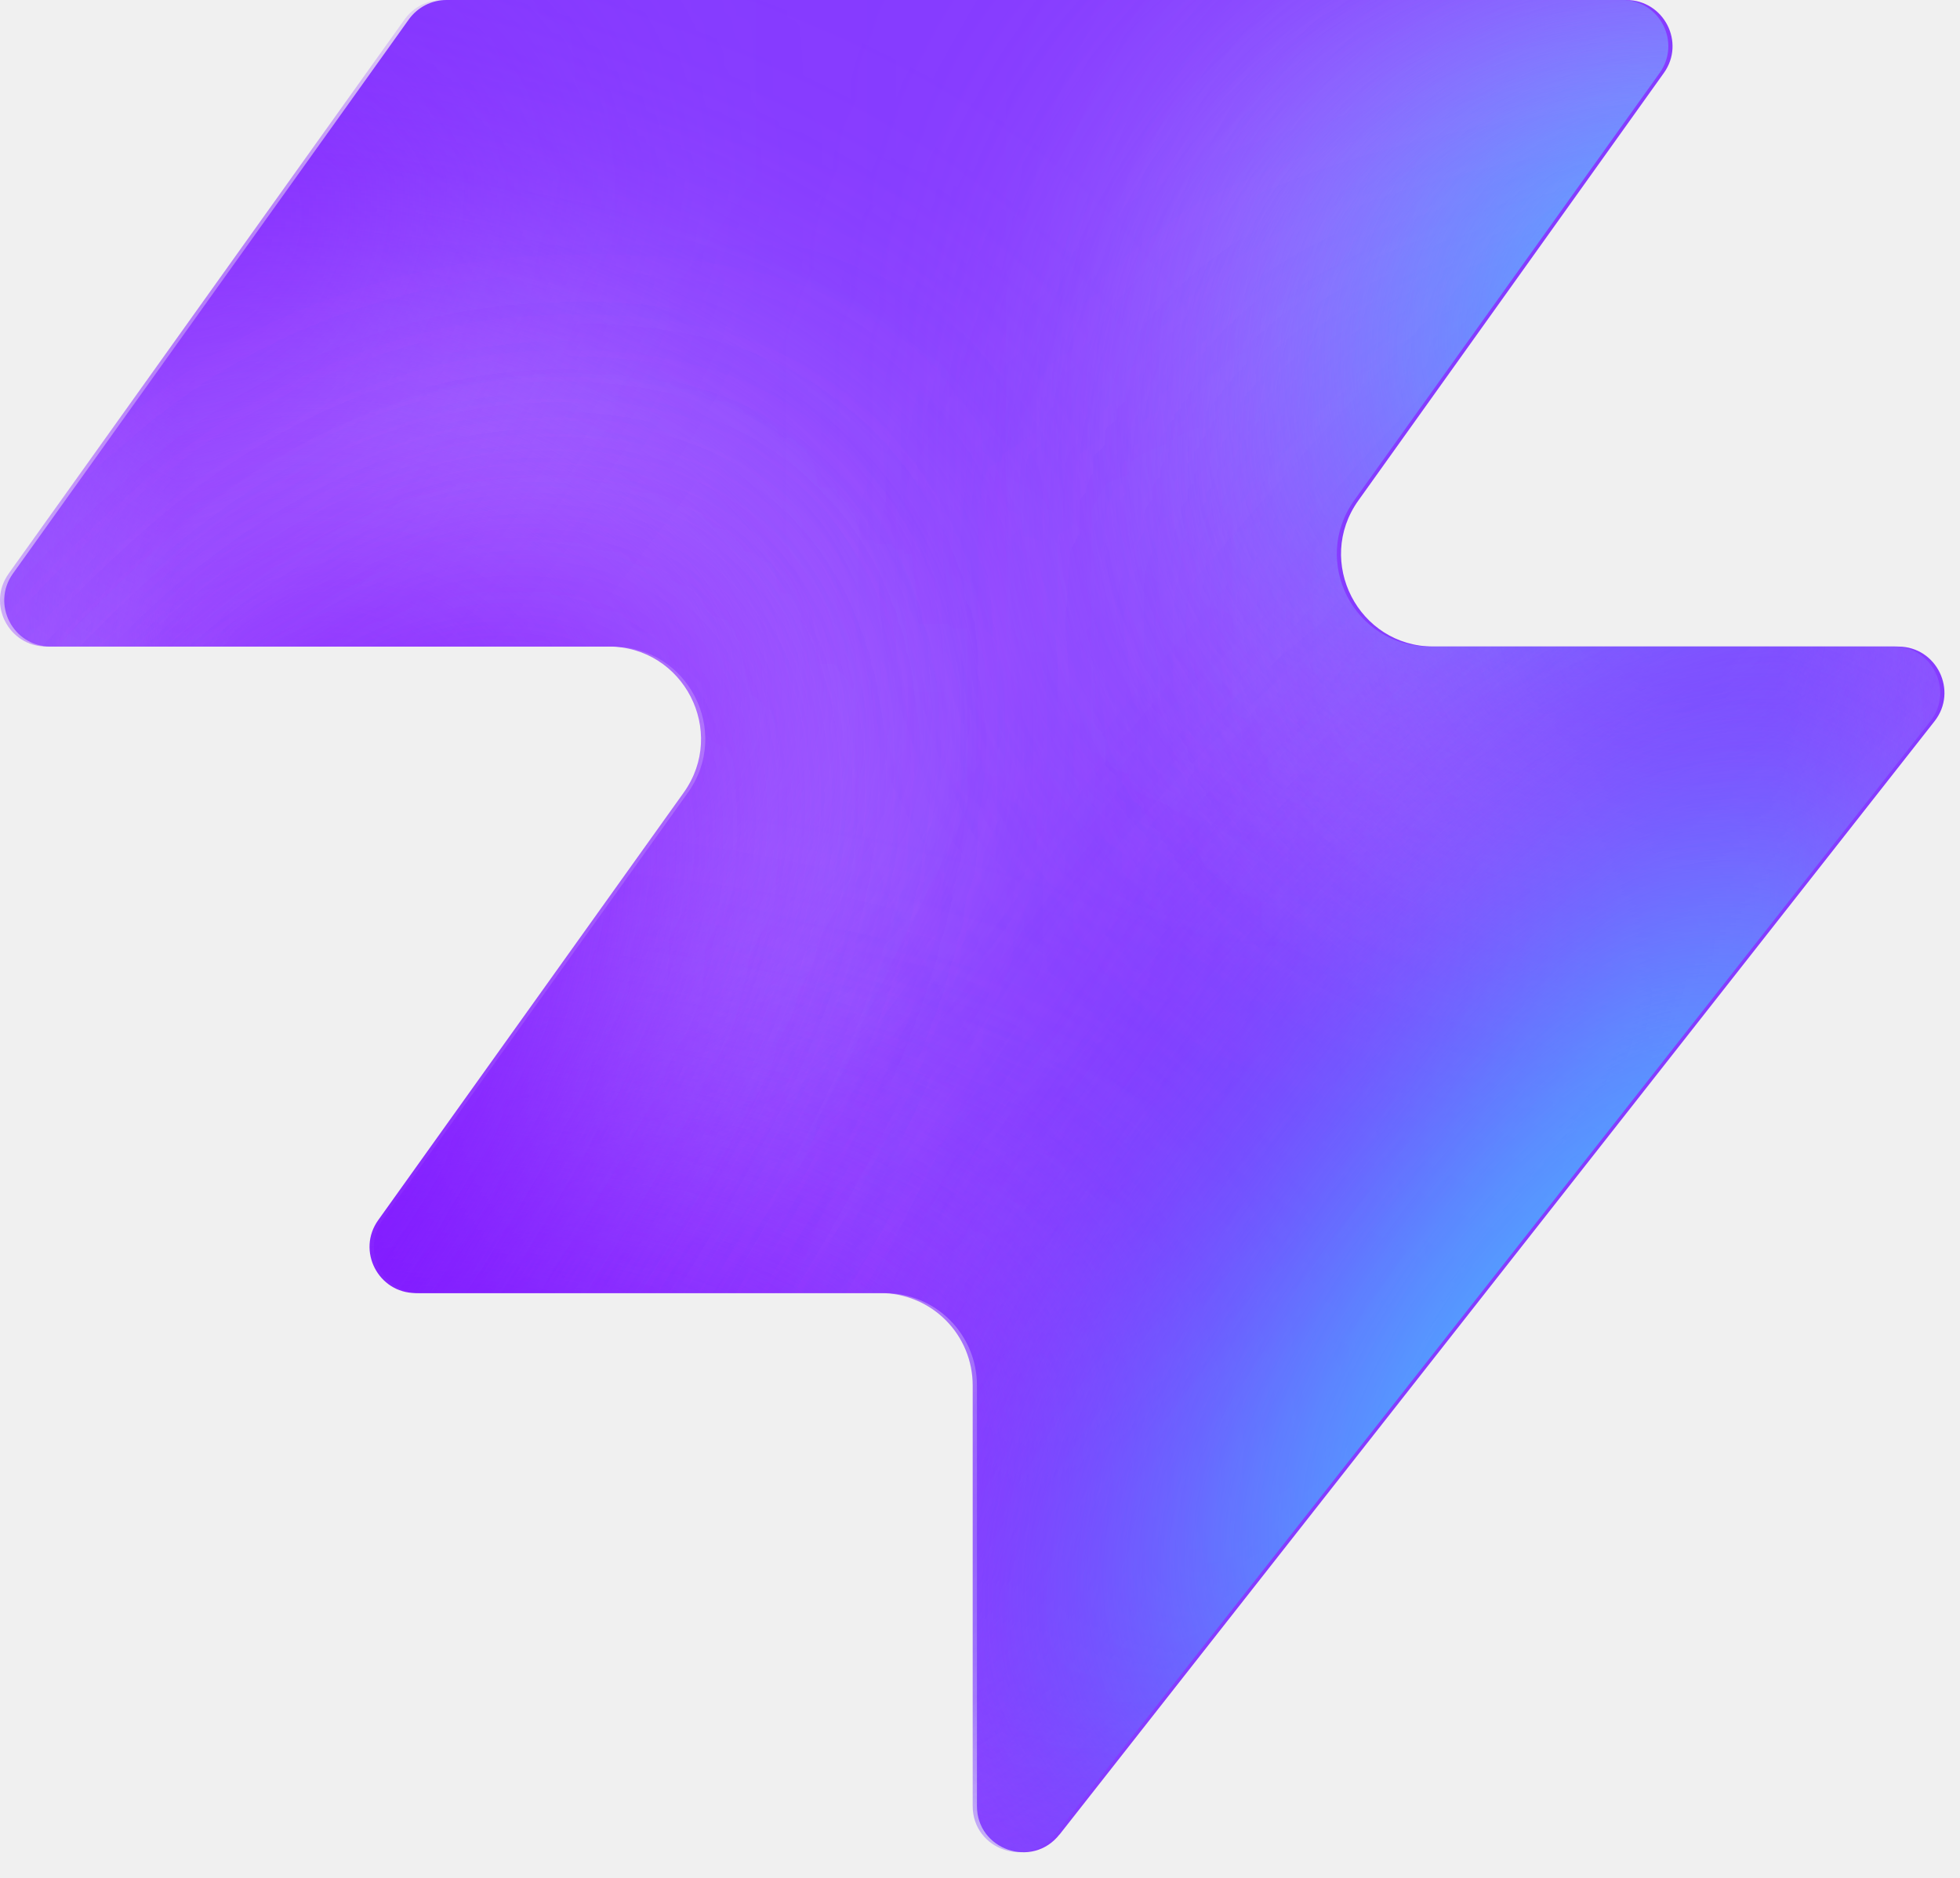
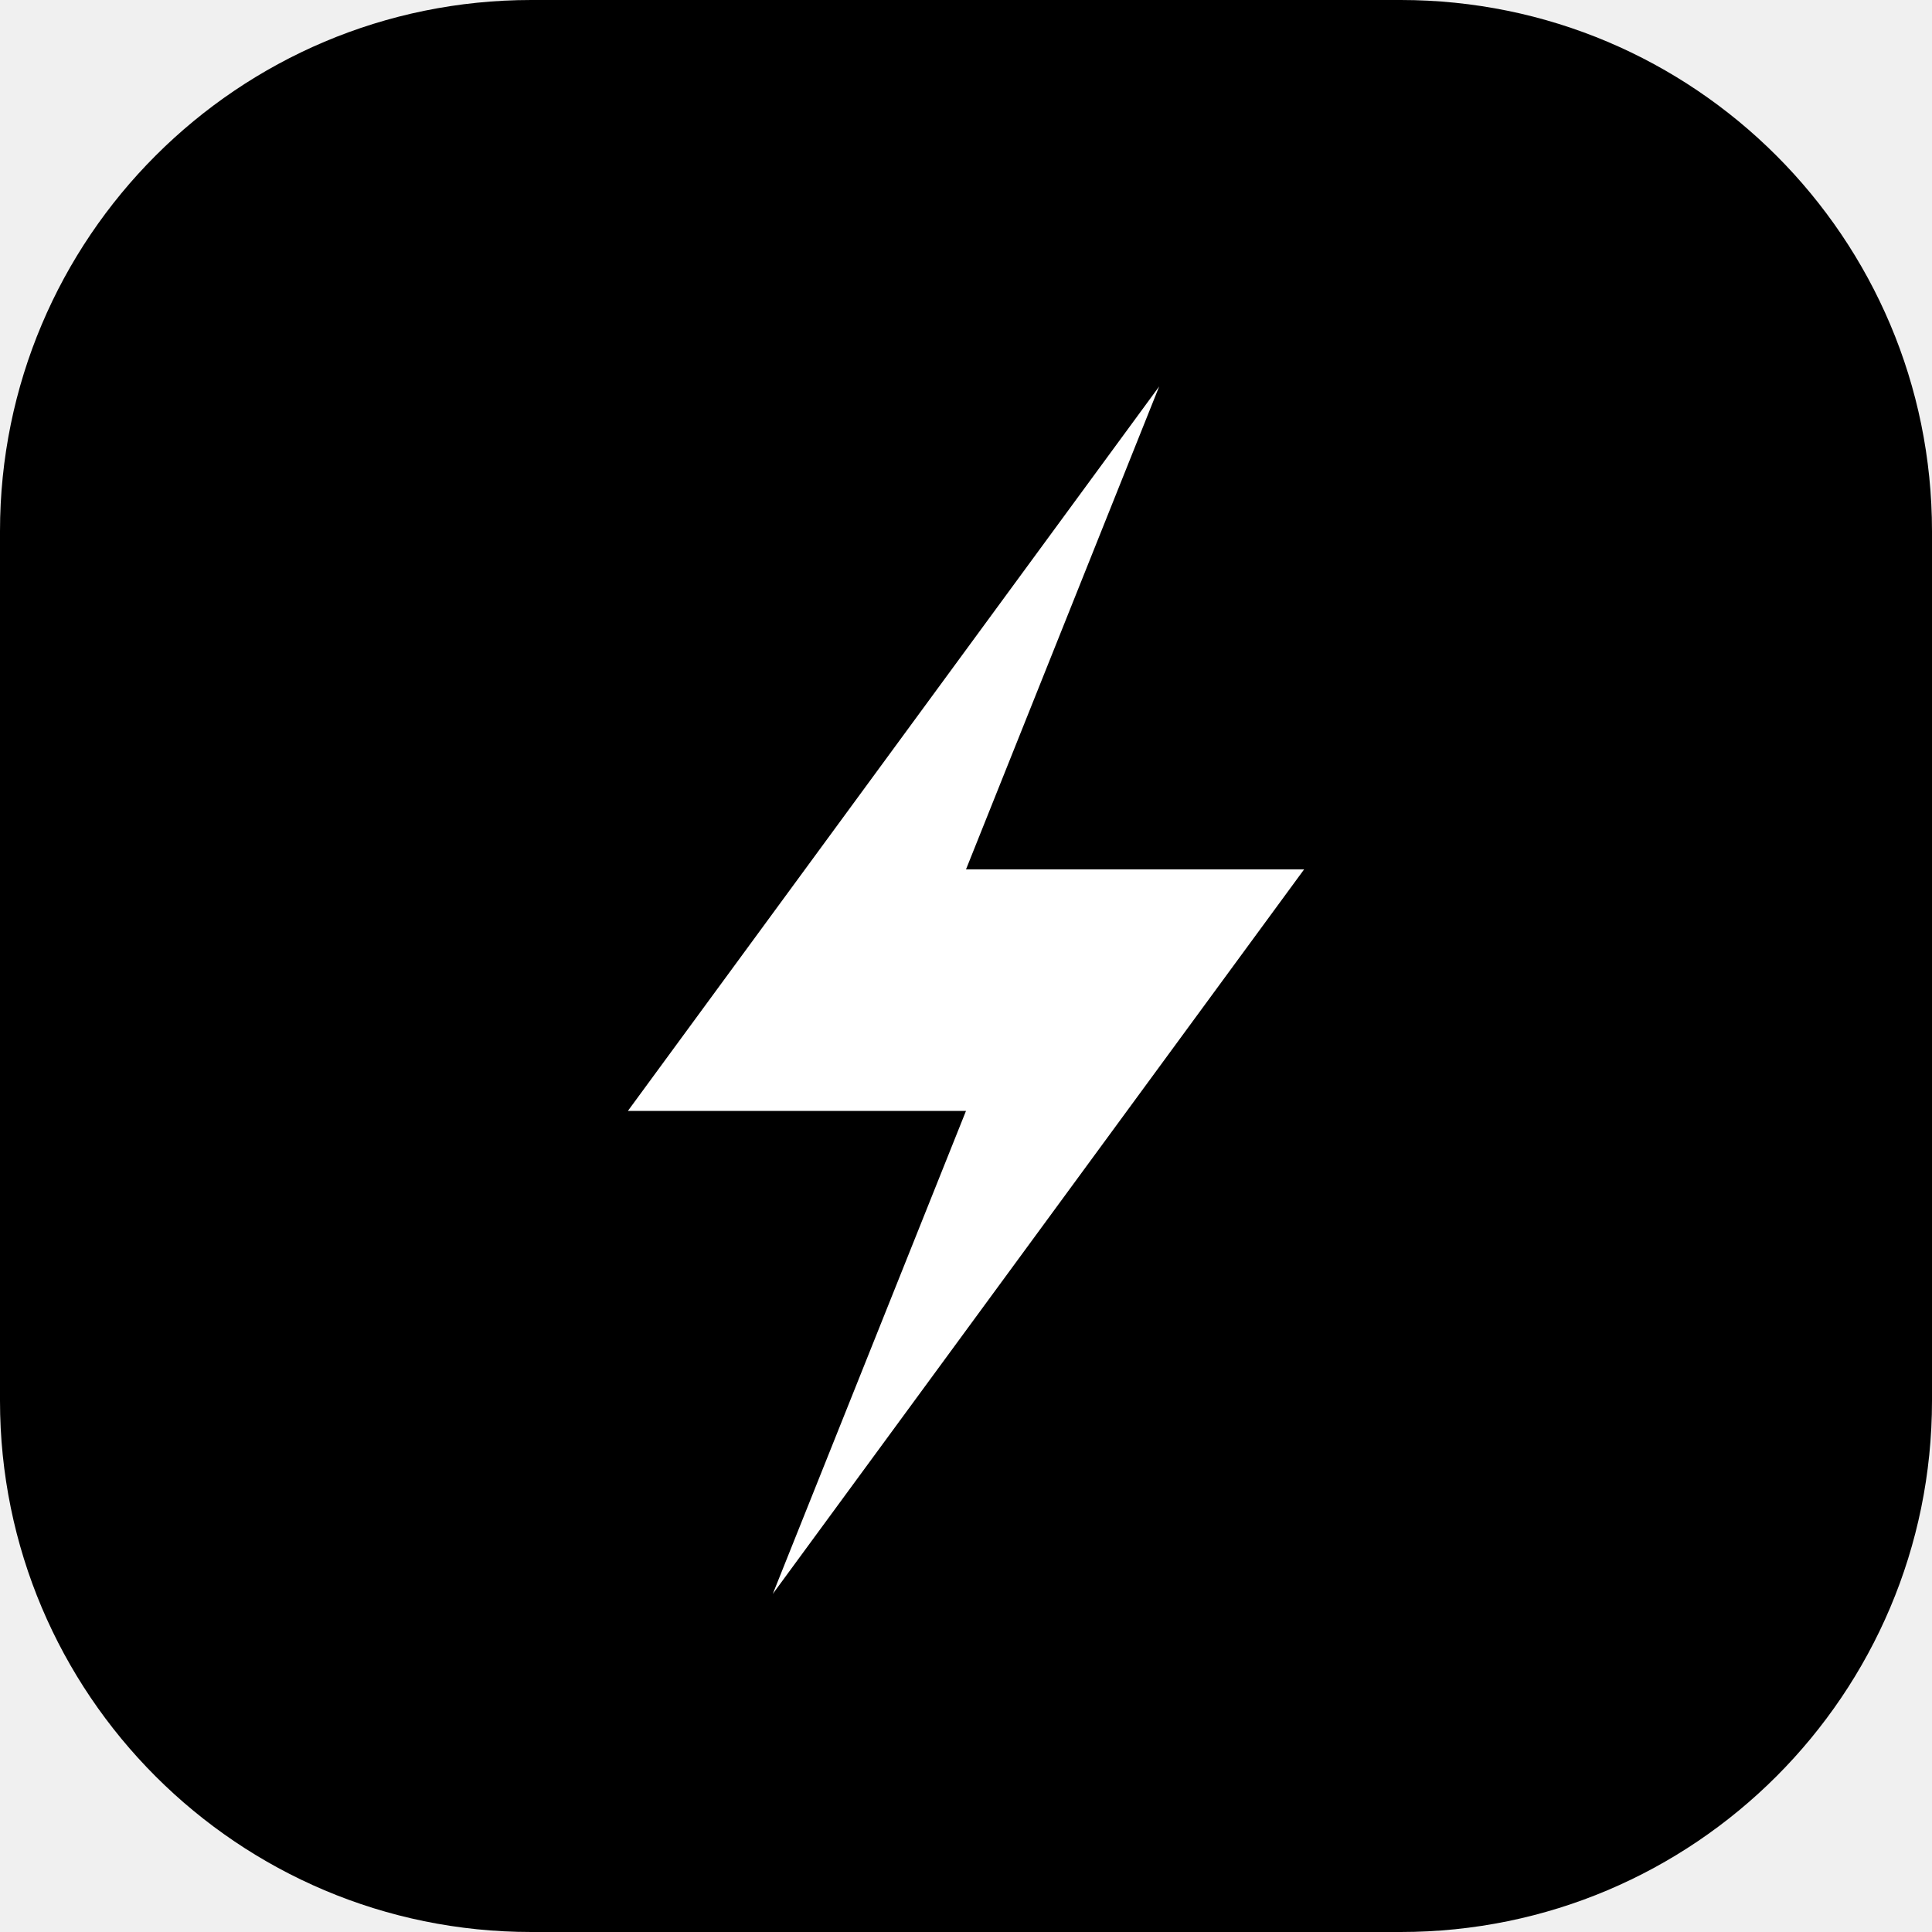
- <svg xmlns="http://www.w3.org/2000/svg" width="48" height="46" fill="none" viewBox="0 0 48 46">
-   <path fill="#863bff" d="M25.946 44.938c-.664.845-2.021.375-2.021-.698V33.937a2.26 2.26 0 0 0-2.262-2.262H10.287c-.92 0-1.456-1.04-.92-1.788l7.48-10.471c1.07-1.497 0-3.578-1.842-3.578H1.237c-.92 0-1.456-1.04-.92-1.788L10.013.474c.214-.297.556-.474.92-.474h28.894c.92 0 1.456 1.04.92 1.788l-7.48 10.471c-1.07 1.498 0 3.579 1.842 3.579h11.377c.943 0 1.473 1.088.89 1.83L25.947 44.94z" style="fill:#863bff;fill:color(display-p3 .525 .23 1);fill-opacity:1" />
-   <mask id="a" width="48" height="46" x="0" y="0" maskUnits="userSpaceOnUse" style="mask-type:alpha">
-     <path fill="#000" d="M25.842 44.938c-.664.844-2.021.375-2.021-.698V33.937a2.26 2.26 0 0 0-2.262-2.262H10.183c-.92 0-1.456-1.04-.92-1.788l7.48-10.471c1.07-1.498 0-3.579-1.842-3.579H1.133c-.92 0-1.456-1.04-.92-1.787L9.91.473c.214-.297.556-.474.92-.474h28.894c.92 0 1.456 1.04.92 1.788l-7.48 10.471c-1.07 1.498 0 3.578 1.842 3.578h11.377c.943 0 1.473 1.088.89 1.832L25.843 44.94z" style="fill:#000;fill-opacity:1" />
-   </mask>
-   <g mask="url(#a)">
-     <g filter="url(#b)">
-       <ellipse cx="5.508" cy="14.704" fill="#ede6ff" rx="5.508" ry="14.704" style="fill:#ede6ff;fill:color(display-p3 .927 .903 1);fill-opacity:1" transform="matrix(.00324 1 1 -.00324 -4.47 31.516)" />
-     </g>
-     <g filter="url(#c)">
-       <ellipse cx="10.399" cy="29.851" fill="#ede6ff" rx="10.399" ry="29.851" style="fill:#ede6ff;fill:color(display-p3 .927 .903 1);fill-opacity:1" transform="matrix(.00324 1 1 -.00324 -39.328 7.883)" />
-     </g>
-     <g filter="url(#d)">
-       <ellipse cx="5.508" cy="30.487" fill="#7e14ff" rx="5.508" ry="30.487" style="fill:#7e14ff;fill:color(display-p3 .492 .077 1);fill-opacity:1" transform="rotate(89.814 -25.913 -14.639)scale(1 -1)" />
-     </g>
-     <g filter="url(#e)">
-       <ellipse cx="5.508" cy="30.599" fill="#7e14ff" rx="5.508" ry="30.599" style="fill:#7e14ff;fill:color(display-p3 .492 .077 1);fill-opacity:1" transform="rotate(89.814 -32.644 -3.334)scale(1 -1)" />
-     </g>
-     <g filter="url(#f)">
-       <ellipse cx="5.508" cy="30.599" fill="#7e14ff" rx="5.508" ry="30.599" style="fill:#7e14ff;fill:color(display-p3 .492 .077 1);fill-opacity:1" transform="matrix(.00324 1 1 -.00324 -34.34 30.47)" />
-     </g>
-     <g filter="url(#g)">
-       <ellipse cx="14.072" cy="22.078" fill="#ede6ff" rx="14.072" ry="22.078" style="fill:#ede6ff;fill:color(display-p3 .927 .903 1);fill-opacity:1" transform="rotate(93.35 24.506 48.493)scale(-1 1)" />
-     </g>
-     <g filter="url(#h)">
-       <ellipse cx="3.47" cy="21.501" fill="#7e14ff" rx="3.47" ry="21.501" style="fill:#7e14ff;fill:color(display-p3 .492 .077 1);fill-opacity:1" transform="rotate(89.009 28.708 47.59)scale(-1 1)" />
-     </g>
-     <g filter="url(#i)">
-       <ellipse cx="3.47" cy="21.501" fill="#7e14ff" rx="3.47" ry="21.501" style="fill:#7e14ff;fill:color(display-p3 .492 .077 1);fill-opacity:1" transform="rotate(89.009 28.708 47.59)scale(-1 1)" />
-     </g>
-     <g filter="url(#j)">
-       <ellipse cx=".387" cy="8.972" fill="#7e14ff" rx="4.407" ry="29.108" style="fill:#7e14ff;fill:color(display-p3 .492 .077 1);fill-opacity:1" transform="rotate(39.51 .387 8.972)" />
-     </g>
-     <g filter="url(#k)">
-       <ellipse cx="47.523" cy="-6.092" fill="#7e14ff" rx="4.407" ry="29.108" style="fill:#7e14ff;fill:color(display-p3 .492 .077 1);fill-opacity:1" transform="rotate(37.892 47.523 -6.092)" />
-     </g>
-     <g filter="url(#l)">
-       <ellipse cx="41.412" cy="6.333" fill="#47bfff" rx="5.971" ry="9.665" style="fill:#47bfff;fill:color(display-p3 .28 .748 1);fill-opacity:1" transform="rotate(37.892 41.412 6.333)" />
-     </g>
-     <g filter="url(#m)">
-       <ellipse cx="-1.879" cy="38.332" fill="#7e14ff" rx="4.407" ry="29.108" style="fill:#7e14ff;fill:color(display-p3 .492 .077 1);fill-opacity:1" transform="rotate(37.892 -1.88 38.332)" />
-     </g>
-     <g filter="url(#n)">
-       <ellipse cx="-1.879" cy="38.332" fill="#7e14ff" rx="4.407" ry="29.108" style="fill:#7e14ff;fill:color(display-p3 .492 .077 1);fill-opacity:1" transform="rotate(37.892 -1.88 38.332)" />
-     </g>
-     <g filter="url(#o)">
-       <ellipse cx="35.651" cy="29.907" fill="#7e14ff" rx="4.407" ry="29.108" style="fill:#7e14ff;fill:color(display-p3 .492 .077 1);fill-opacity:1" transform="rotate(37.892 35.651 29.907)" />
-     </g>
-     <g filter="url(#p)">
-       <ellipse cx="38.418" cy="32.4" fill="#47bfff" rx="5.971" ry="15.297" style="fill:#47bfff;fill:color(display-p3 .28 .748 1);fill-opacity:1" transform="rotate(37.892 38.418 32.4)" />
-     </g>
-   </g>
+ <svg xmlns="http://www.w3.org/2000/svg" width="40" height="40" viewBox="0 0 40 40" fill="none">
+   <rect width="40" height="40" rx="11" fill="url(#sc-grad)" />
+   <polygon points="24,8 13,23 20,23 16,33 27,18 20,18" fill="white" fillRule="evenodd" />
  <defs>
-     <filter id="b" width="60.045" height="41.654" x="-19.77" y="16.149" color-interpolation-filters="sRGB" filterUnits="userSpaceOnUse">
-       <feFlood flood-opacity="0" result="BackgroundImageFix" />
-       <feBlend in="SourceGraphic" in2="BackgroundImageFix" result="shape" />
-       <feGaussianBlur result="effect1_foregroundBlur_2002_17158" stdDeviation="7.659" />
-     </filter>
-     <filter id="c" width="90.34" height="51.437" x="-54.613" y="-7.533" color-interpolation-filters="sRGB" filterUnits="userSpaceOnUse">
-       <feFlood flood-opacity="0" result="BackgroundImageFix" />
-       <feBlend in="SourceGraphic" in2="BackgroundImageFix" result="shape" />
-       <feGaussianBlur result="effect1_foregroundBlur_2002_17158" stdDeviation="7.659" />
-     </filter>
-     <filter id="d" width="79.355" height="29.4" x="-49.64" y="2.03" color-interpolation-filters="sRGB" filterUnits="userSpaceOnUse">
-       <feFlood flood-opacity="0" result="BackgroundImageFix" />
-       <feBlend in="SourceGraphic" in2="BackgroundImageFix" result="shape" />
-       <feGaussianBlur result="effect1_foregroundBlur_2002_17158" stdDeviation="4.596" />
-     </filter>
-     <filter id="e" width="79.579" height="29.4" x="-45.045" y="20.029" color-interpolation-filters="sRGB" filterUnits="userSpaceOnUse">
-       <feFlood flood-opacity="0" result="BackgroundImageFix" />
-       <feBlend in="SourceGraphic" in2="BackgroundImageFix" result="shape" />
-       <feGaussianBlur result="effect1_foregroundBlur_2002_17158" stdDeviation="4.596" />
-     </filter>
-     <filter id="f" width="79.579" height="29.4" x="-43.513" y="21.178" color-interpolation-filters="sRGB" filterUnits="userSpaceOnUse">
-       <feFlood flood-opacity="0" result="BackgroundImageFix" />
-       <feBlend in="SourceGraphic" in2="BackgroundImageFix" result="shape" />
-       <feGaussianBlur result="effect1_foregroundBlur_2002_17158" stdDeviation="4.596" />
-     </filter>
-     <filter id="g" width="74.749" height="58.852" x="15.756" y="-17.901" color-interpolation-filters="sRGB" filterUnits="userSpaceOnUse">
-       <feFlood flood-opacity="0" result="BackgroundImageFix" />
-       <feBlend in="SourceGraphic" in2="BackgroundImageFix" result="shape" />
-       <feGaussianBlur result="effect1_foregroundBlur_2002_17158" stdDeviation="7.659" />
-     </filter>
-     <filter id="h" width="61.377" height="25.362" x="23.548" y="2.284" color-interpolation-filters="sRGB" filterUnits="userSpaceOnUse">
-       <feFlood flood-opacity="0" result="BackgroundImageFix" />
-       <feBlend in="SourceGraphic" in2="BackgroundImageFix" result="shape" />
-       <feGaussianBlur result="effect1_foregroundBlur_2002_17158" stdDeviation="4.596" />
-     </filter>
-     <filter id="i" width="61.377" height="25.362" x="23.548" y="2.284" color-interpolation-filters="sRGB" filterUnits="userSpaceOnUse">
-       <feFlood flood-opacity="0" result="BackgroundImageFix" />
-       <feBlend in="SourceGraphic" in2="BackgroundImageFix" result="shape" />
-       <feGaussianBlur result="effect1_foregroundBlur_2002_17158" stdDeviation="4.596" />
-     </filter>
-     <filter id="j" width="56.045" height="63.649" x="-27.636" y="-22.853" color-interpolation-filters="sRGB" filterUnits="userSpaceOnUse">
-       <feFlood flood-opacity="0" result="BackgroundImageFix" />
-       <feBlend in="SourceGraphic" in2="BackgroundImageFix" result="shape" />
-       <feGaussianBlur result="effect1_foregroundBlur_2002_17158" stdDeviation="4.596" />
-     </filter>
-     <filter id="k" width="54.814" height="64.646" x="20.116" y="-38.415" color-interpolation-filters="sRGB" filterUnits="userSpaceOnUse">
-       <feFlood flood-opacity="0" result="BackgroundImageFix" />
-       <feBlend in="SourceGraphic" in2="BackgroundImageFix" result="shape" />
-       <feGaussianBlur result="effect1_foregroundBlur_2002_17158" stdDeviation="4.596" />
-     </filter>
-     <filter id="l" width="33.541" height="35.313" x="24.641" y="-11.323" color-interpolation-filters="sRGB" filterUnits="userSpaceOnUse">
-       <feFlood flood-opacity="0" result="BackgroundImageFix" />
-       <feBlend in="SourceGraphic" in2="BackgroundImageFix" result="shape" />
-       <feGaussianBlur result="effect1_foregroundBlur_2002_17158" stdDeviation="4.596" />
-     </filter>
-     <filter id="m" width="54.814" height="64.646" x="-29.286" y="6.009" color-interpolation-filters="sRGB" filterUnits="userSpaceOnUse">
-       <feFlood flood-opacity="0" result="BackgroundImageFix" />
-       <feBlend in="SourceGraphic" in2="BackgroundImageFix" result="shape" />
-       <feGaussianBlur result="effect1_foregroundBlur_2002_17158" stdDeviation="4.596" />
-     </filter>
-     <filter id="n" width="54.814" height="64.646" x="-29.286" y="6.009" color-interpolation-filters="sRGB" filterUnits="userSpaceOnUse">
-       <feFlood flood-opacity="0" result="BackgroundImageFix" />
-       <feBlend in="SourceGraphic" in2="BackgroundImageFix" result="shape" />
-       <feGaussianBlur result="effect1_foregroundBlur_2002_17158" stdDeviation="4.596" />
-     </filter>
-     <filter id="o" width="54.814" height="64.646" x="8.244" y="-2.416" color-interpolation-filters="sRGB" filterUnits="userSpaceOnUse">
-       <feFlood flood-opacity="0" result="BackgroundImageFix" />
-       <feBlend in="SourceGraphic" in2="BackgroundImageFix" result="shape" />
-       <feGaussianBlur result="effect1_foregroundBlur_2002_17158" stdDeviation="4.596" />
-     </filter>
-     <filter id="p" width="39.409" height="43.623" x="18.713" y="10.588" color-interpolation-filters="sRGB" filterUnits="userSpaceOnUse">
-       <feFlood flood-opacity="0" result="BackgroundImageFix" />
-       <feBlend in="SourceGraphic" in2="BackgroundImageFix" result="shape" />
-       <feGaussianBlur result="effect1_foregroundBlur_2002_17158" stdDeviation="4.596" />
-     </filter>
+     <linearGradient id="sc-grad" x1="0" y1="0" x2="40" y2="40" gradientUnits="userSpaceOnUse">
+       <stop offset="0%" stopColor="#10b981" />
+       <stop offset="100%" stopColor="#0ea5e9" />
+     </linearGradient>
  </defs>
</svg>
